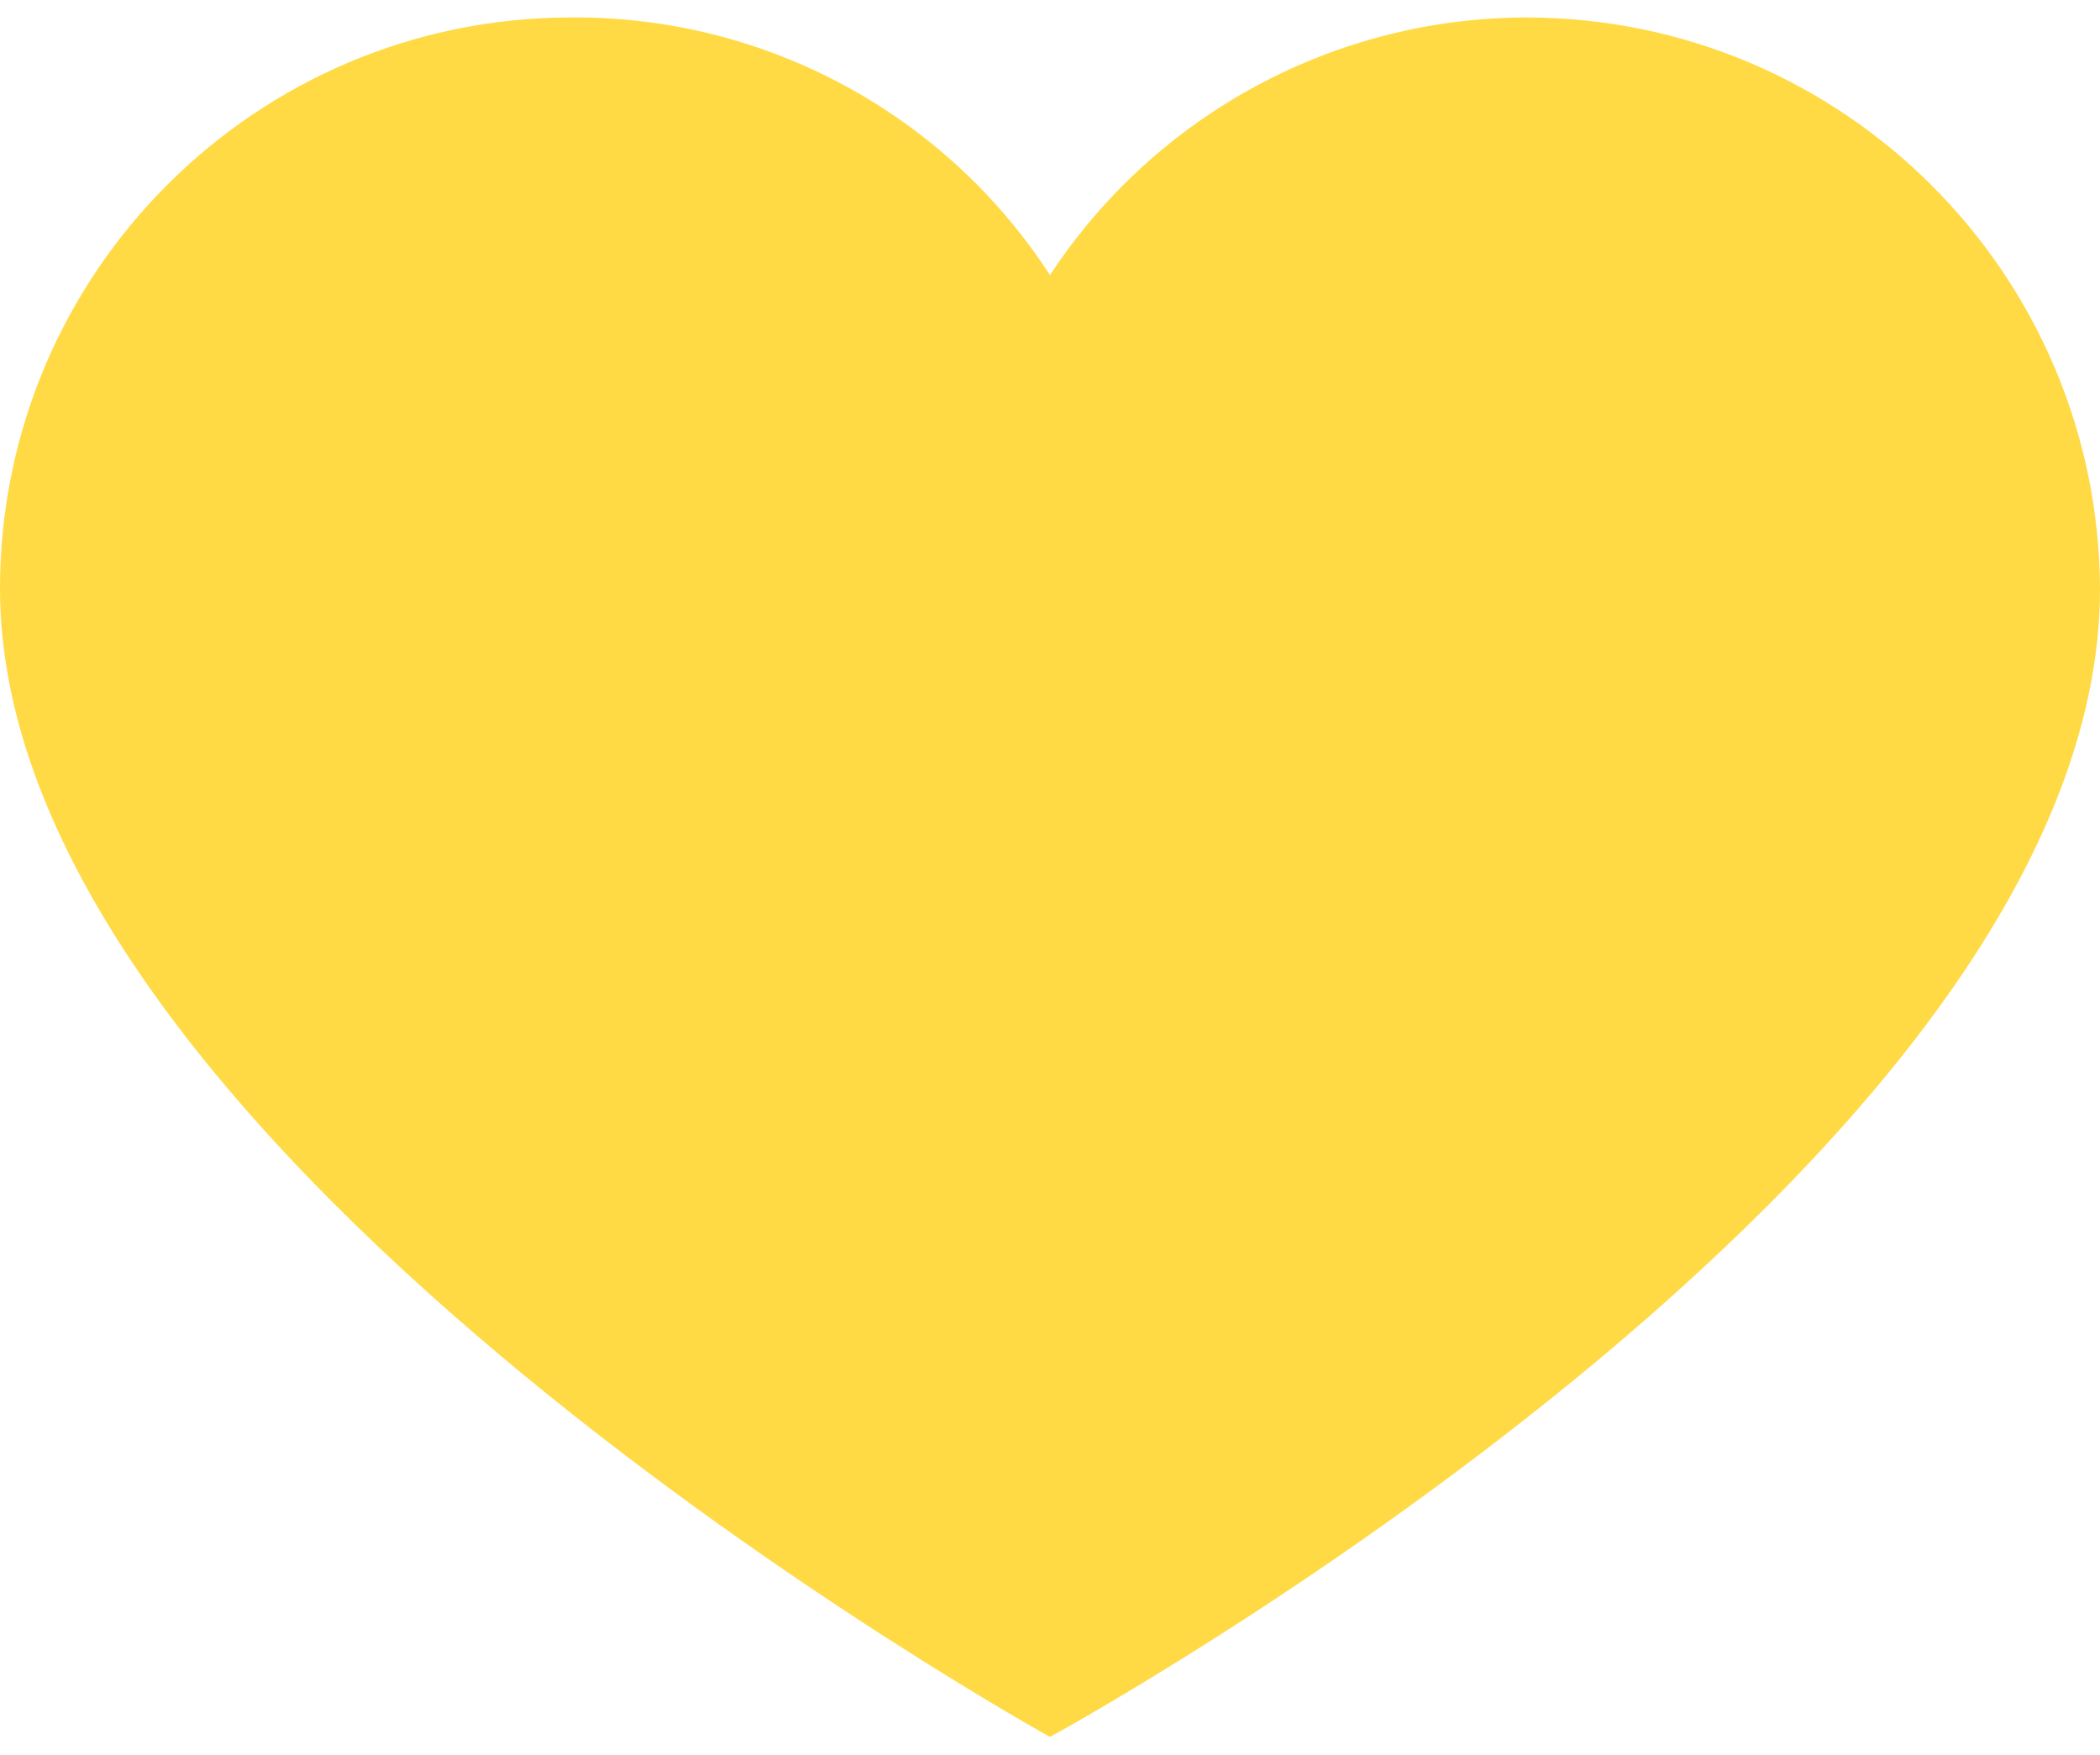
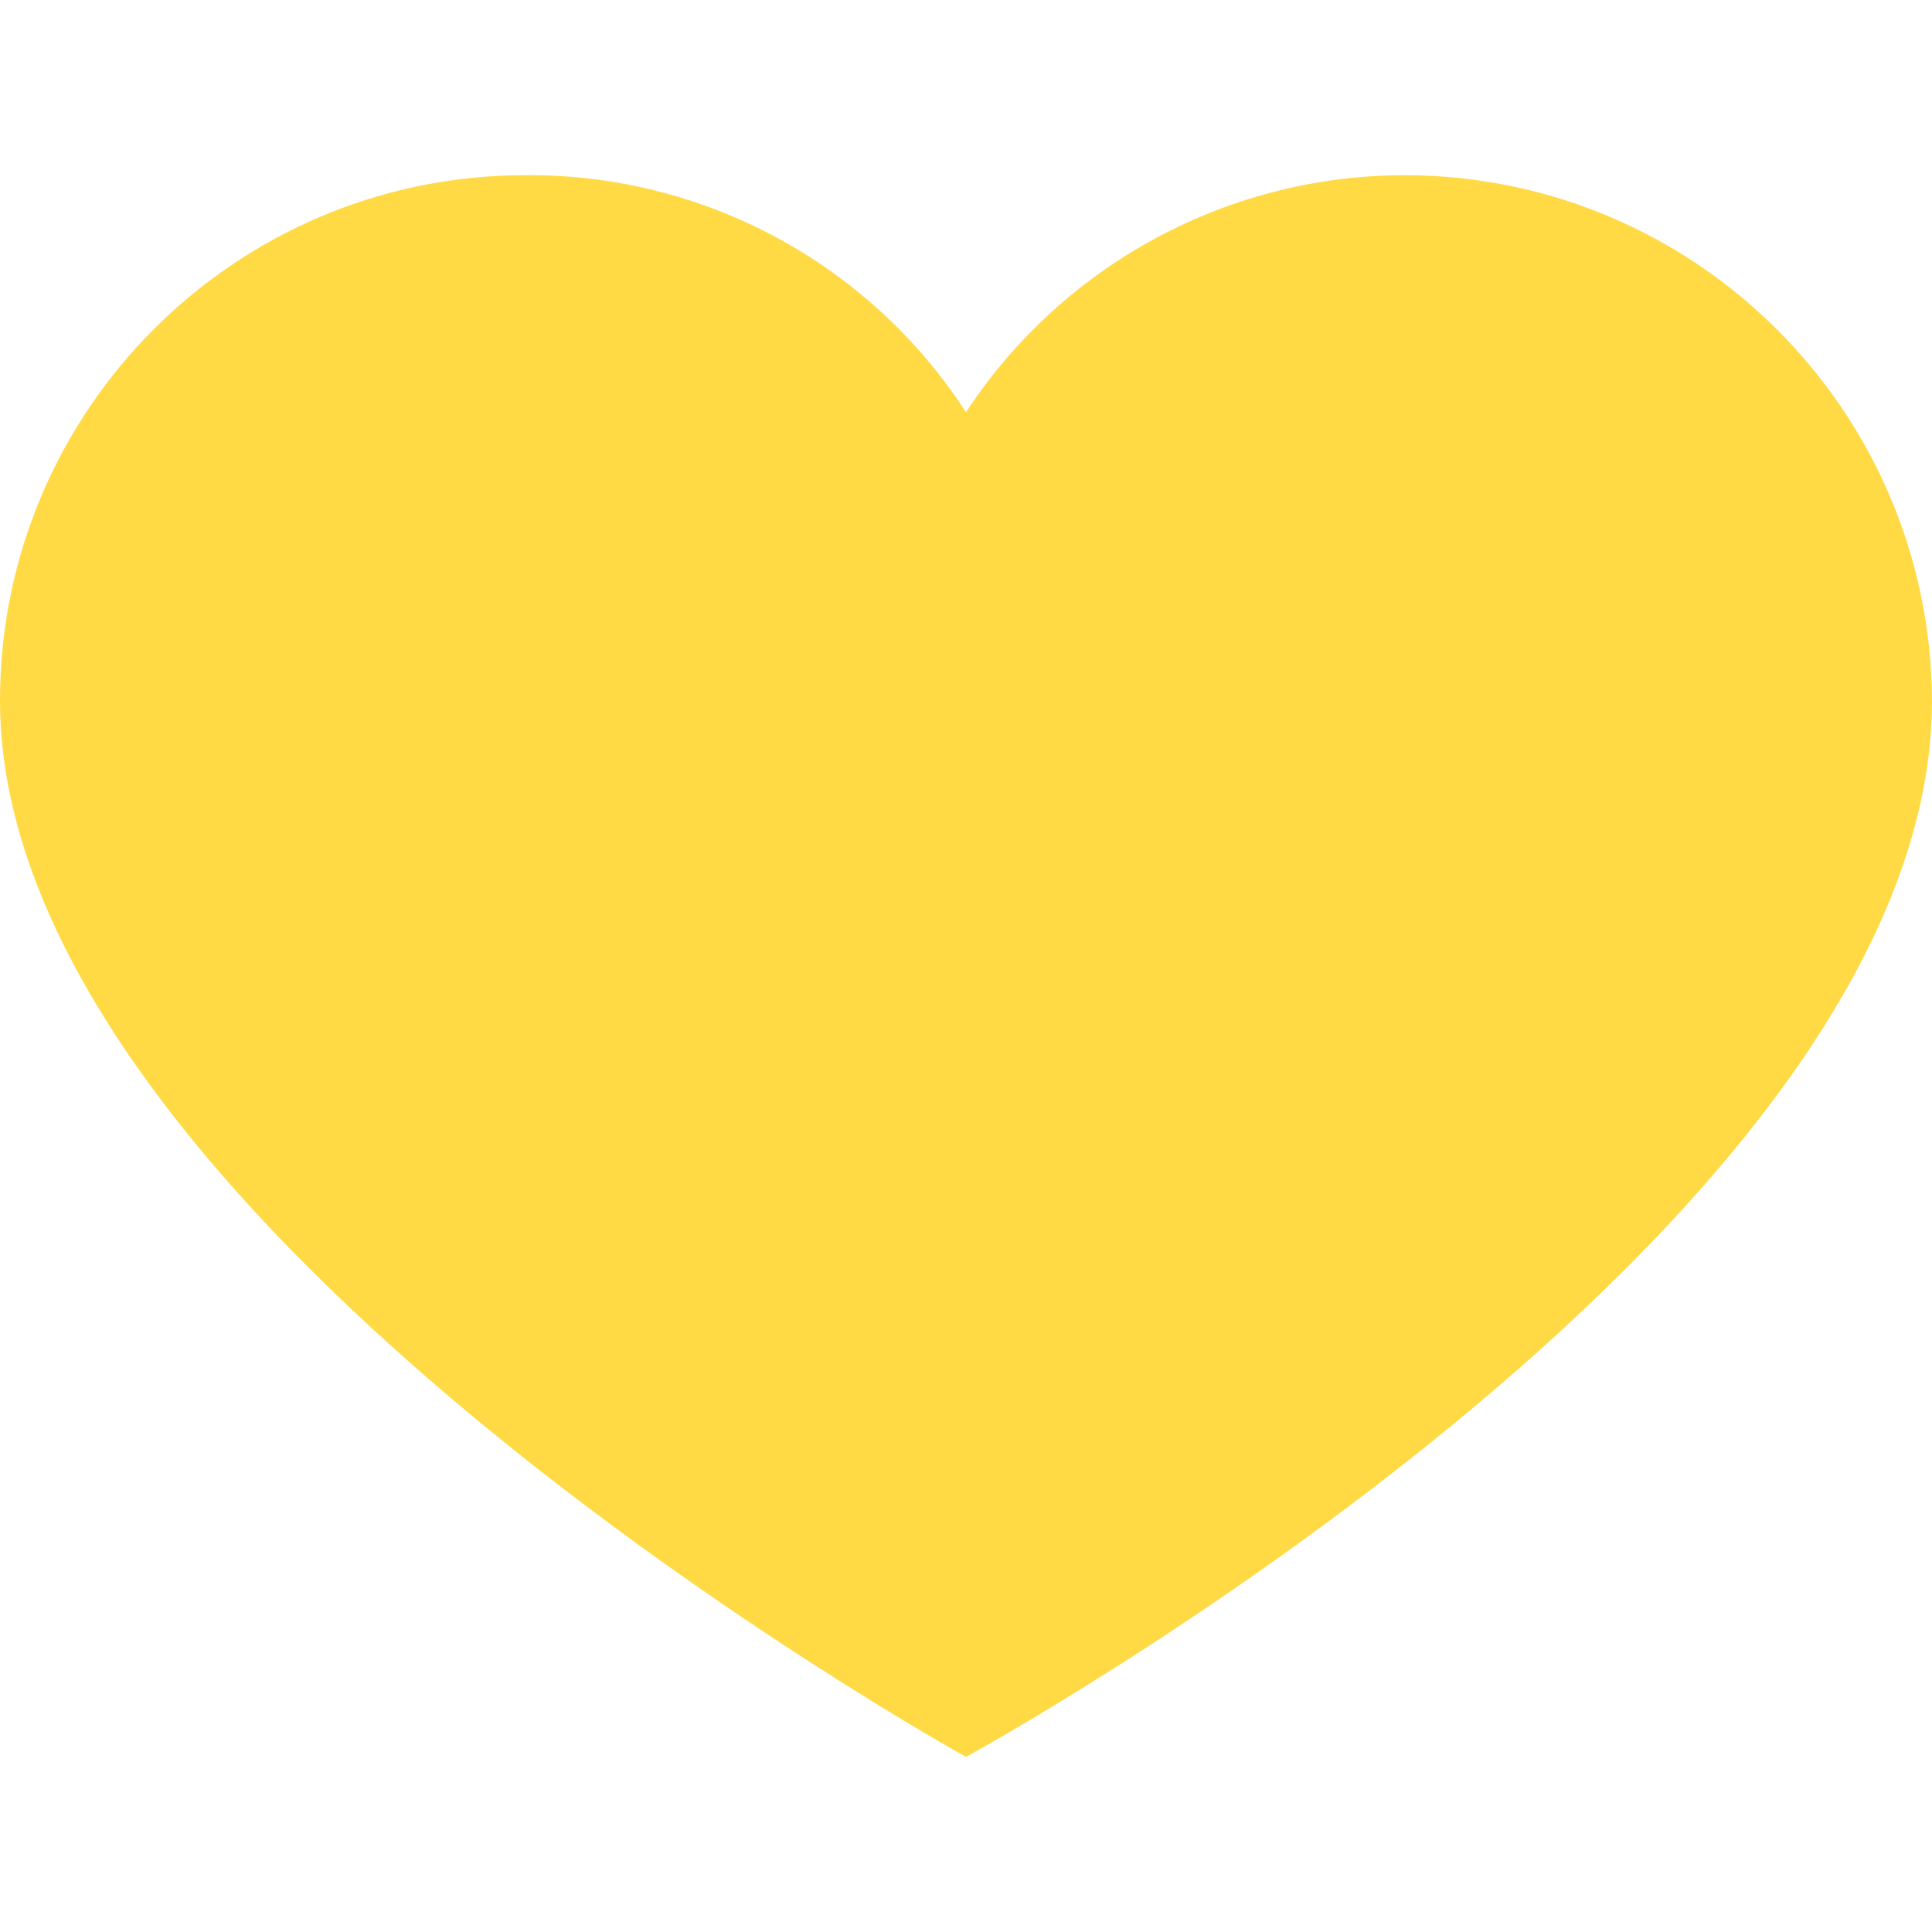
- <svg xmlns="http://www.w3.org/2000/svg" width="85" height="71" viewBox="0 0 85 71" fill="none">
-   <path d="M61.88 0.707C74.623 0.769 84.938 11.084 85 23.827C85 47.173 42.5 70.294 42.5 70.294C42.5 70.294 0 46.834 0 23.827C0 11.058 10.351 0.707 23.12 0.707C30.936 0.646 38.244 4.577 42.5 11.133C46.785 4.609 54.074 0.688 61.88 0.707Z" fill="#FFDA45" />
+ <svg xmlns="http://www.w3.org/2000/svg" width="85" height="85" viewBox="0 0 85 85" fill="none">
+   <path d="M61.88 7.707C74.623 7.769 84.938 18.084 85 30.827C85 54.173 42.5 77.294 42.5 77.294C42.5 77.294 0 53.834 0 30.827C0 18.058 10.351 7.707 23.12 7.707C30.936 7.646 38.244 11.577 42.5 18.134C46.785 11.609 54.074 7.688 61.88 7.707Z" fill="#FFDA45" />
</svg>
